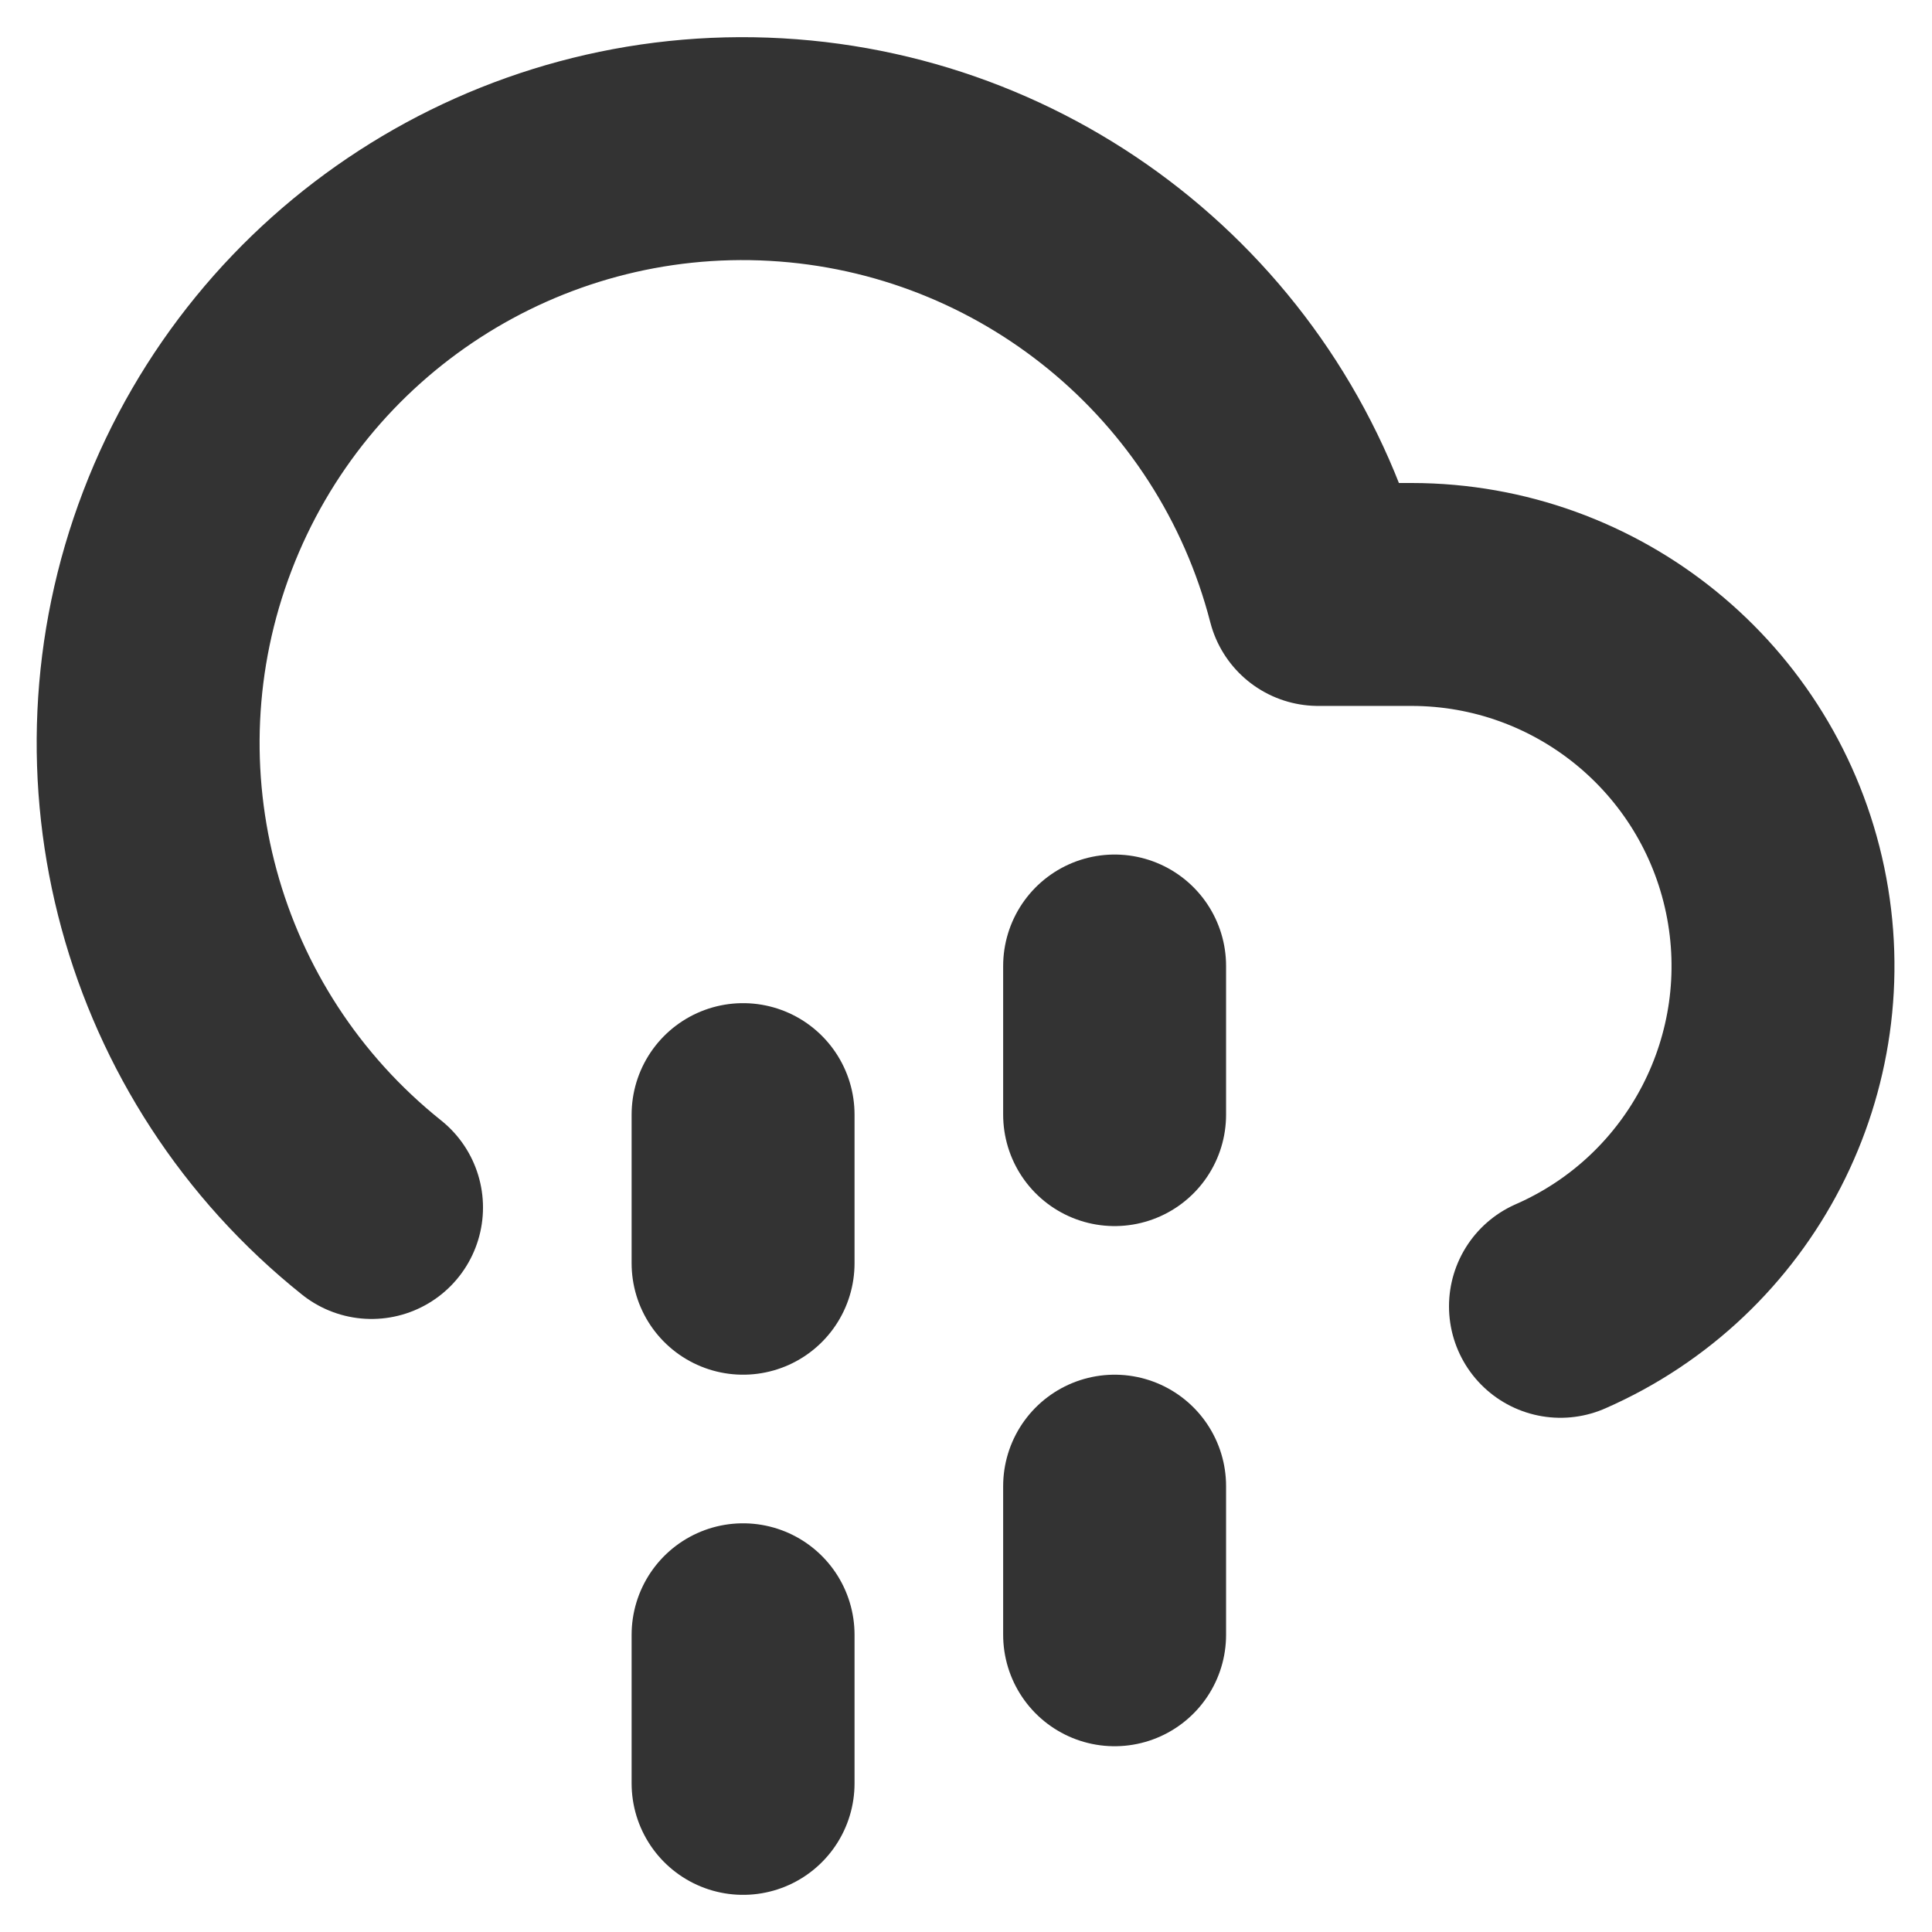
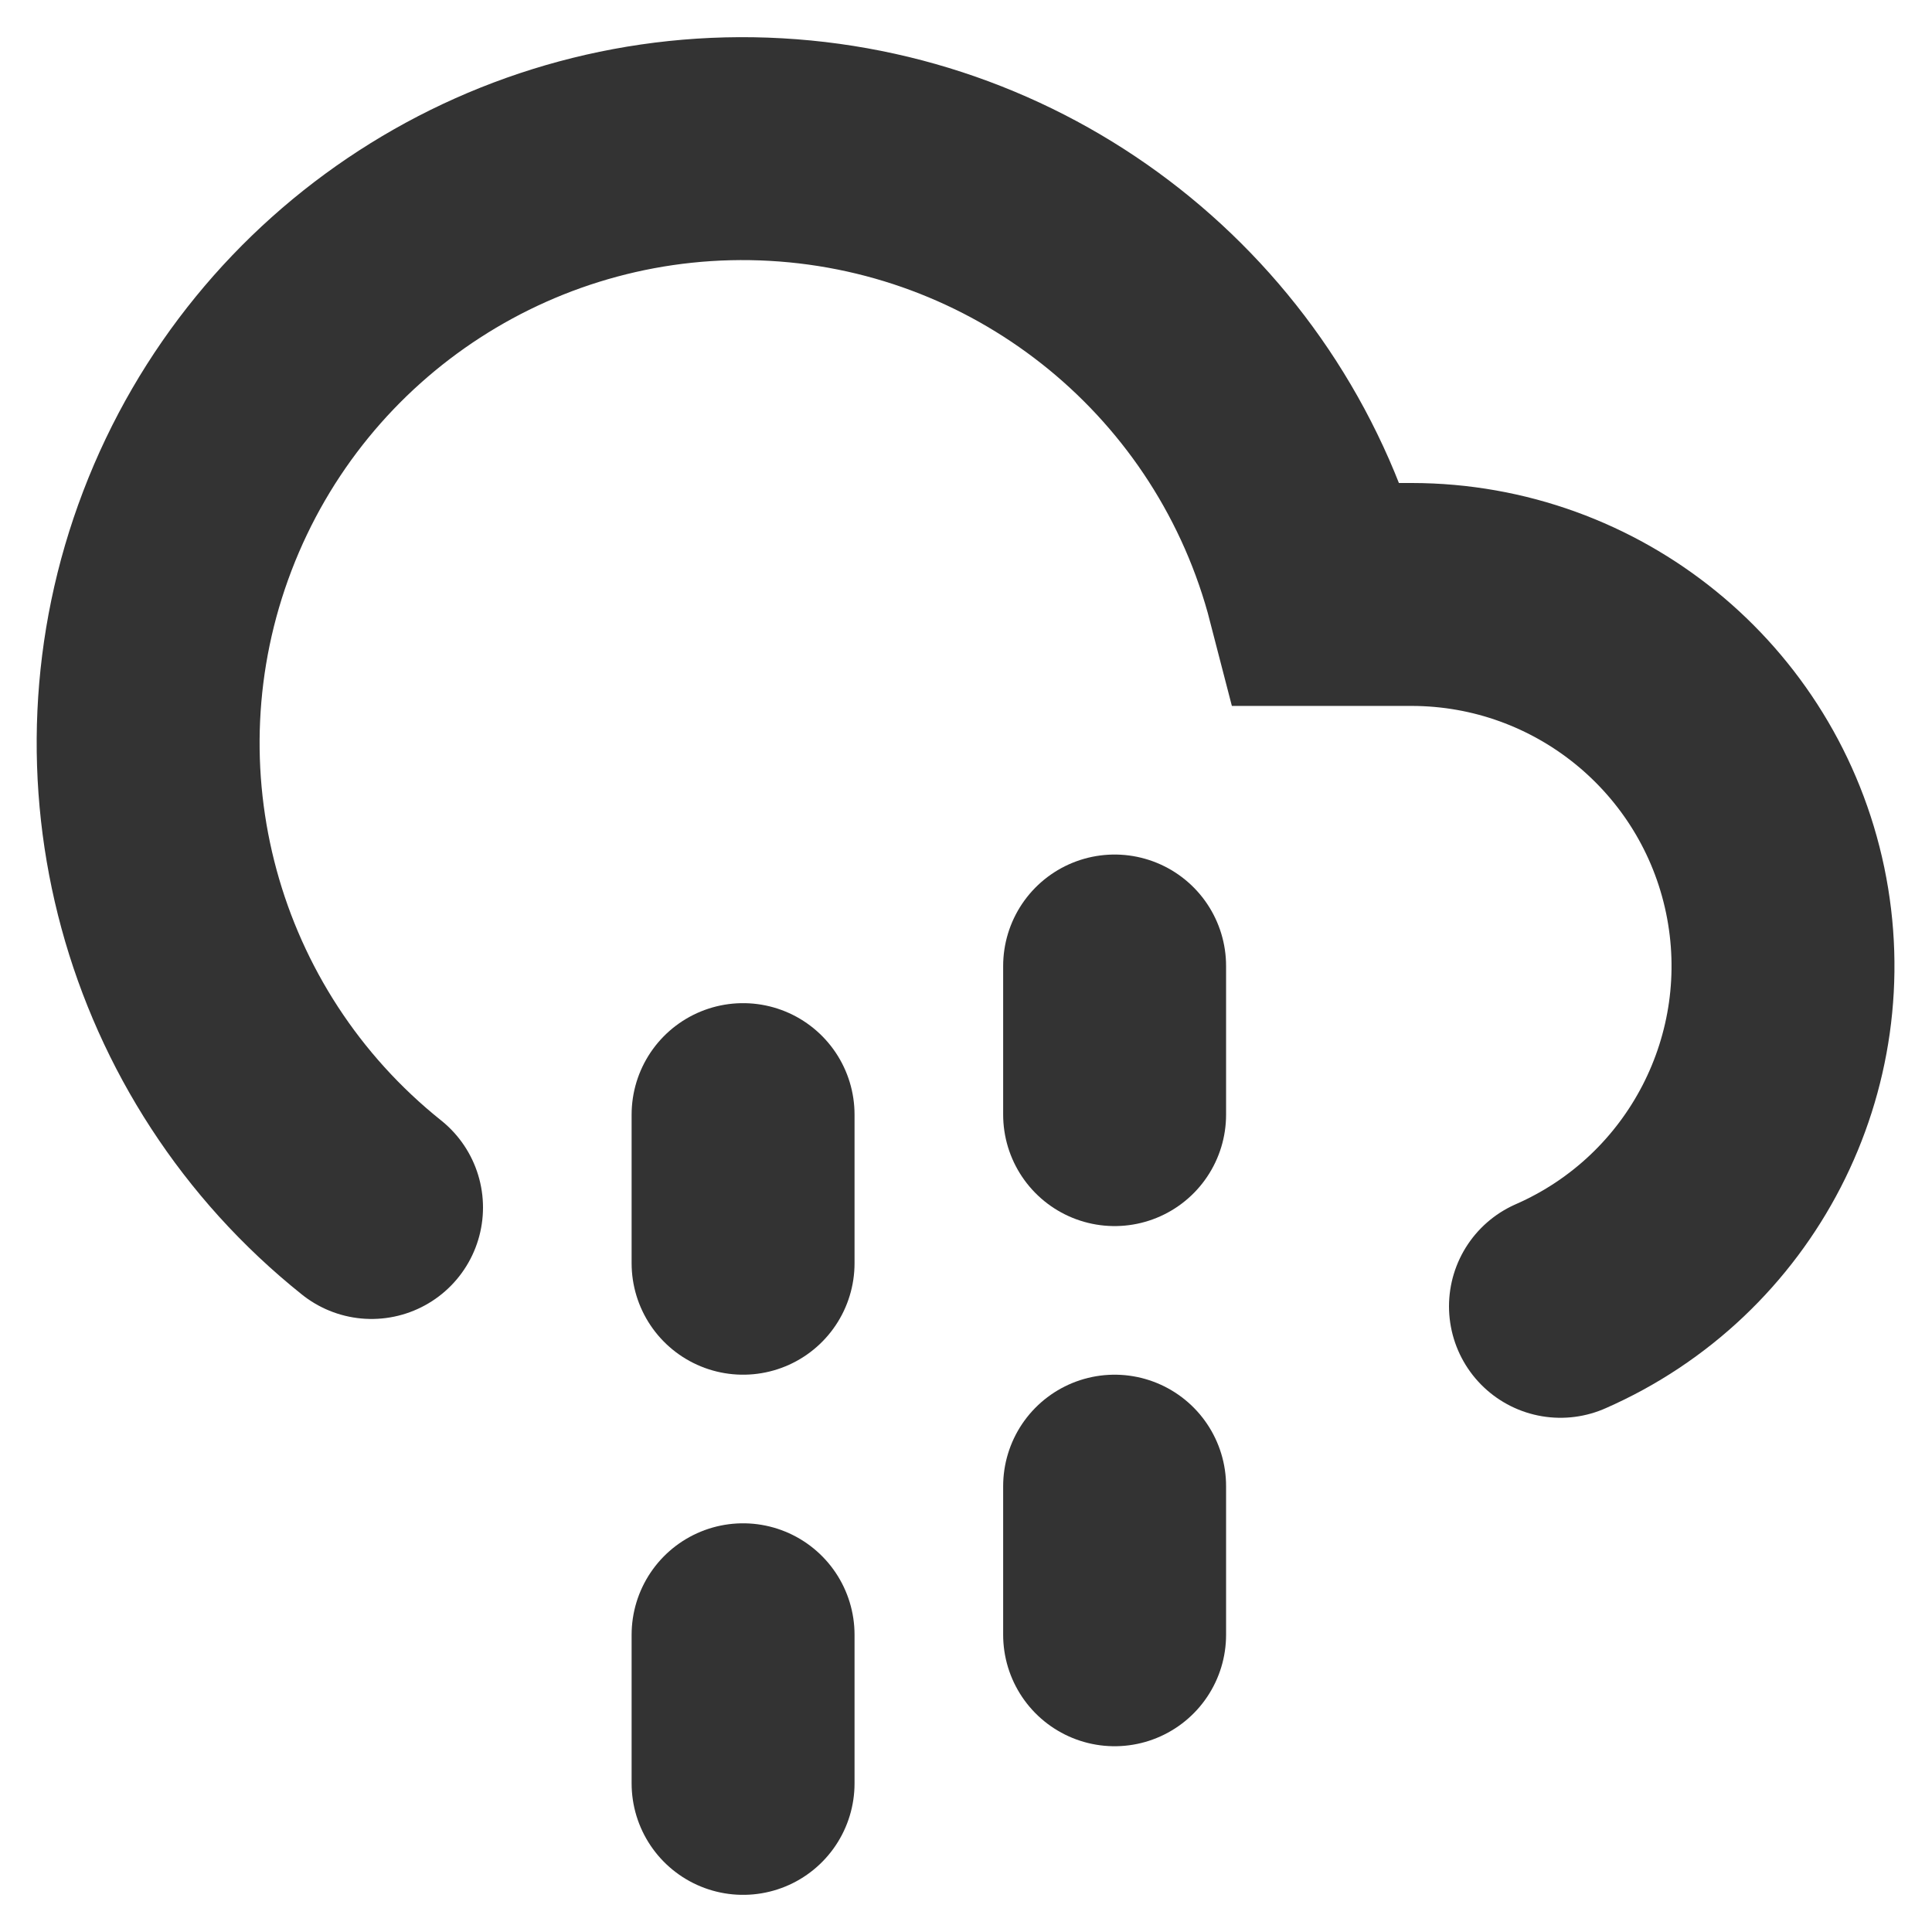
- <svg xmlns="http://www.w3.org/2000/svg" width="26px" height="26px" viewBox="0 0 26 26" version="1.1">
-   <defs />
-   <g id="Final" stroke="none" stroke-width="1" fill="none" fill-rule="evenodd">
-     <g id="v1-2-1-home-dashboard" transform="translate(-212, -365)">
-       <g id="status" transform="translate(39, 195)">
-         <g id="Group" transform="translate(1, 40)">
-           <g id="Group-2" transform="translate(-15, -596)">
-             <g id="Group-3-Copy" transform="translate(120, 699)">
-               <g id="Group-4" transform="translate(67, 27)">
-                 <g id="cloud-drizzle" transform="translate(1, 2)" stroke="#333333" stroke-linecap="round" stroke-linejoin="round" stroke-width="3">
-                   <path d="M14,18 L14,20" id="Shape" />
-                   <path d="M14,11 L14,13" id="Shape" />
-                   <path d="M9,20 L9,22" id="Shape" />
-                   <path d="M9,13 L9,15" id="Shape" />
-                   <path d="M20,15.58 C22.167,14.631 23.372,12.294 22.889,9.978 C22.405,7.663 20.365,6.003 18,6 L16.74,6 C15.87,2.629 12.919,0.209 9.444,0.013 C5.968,-0.183 2.765,1.892 1.522,5.143 C0.278,8.395 1.281,12.077 4,14.25" id="Shape" />
-                 </g>
-               </g>
-             </g>
-           </g>
-         </g>
-       </g>
-     </g>
+ <svg xmlns="http://www.w3.org/2000/svg" width="26px" height="26px" viewBox="0 0 26 26">
+   <g transform="translate(1, 2)" stroke="#333333" stroke-linecap="round" stroke-width="3" fill="none">
+     <path d="M14,18 L14,20" />
+     <path d="M14,11 L14,13" />
+     <path d="M9,20 L9,22" />
+     <path d="M9,13 L9,15" />
+     <path d="M20,15.58 C22.167,14.631 23.372,12.294 22.889,9.978 C22.405,7.663 20.365,6.003 18,6 L16.74,6 C15.87,2.629 12.919,0.209 9.444,0.013 C5.968,-0.183 2.765,1.892 1.522,5.143 C0.278,8.395 1.281,12.077 4,14.25" />
  </g>
</svg>
